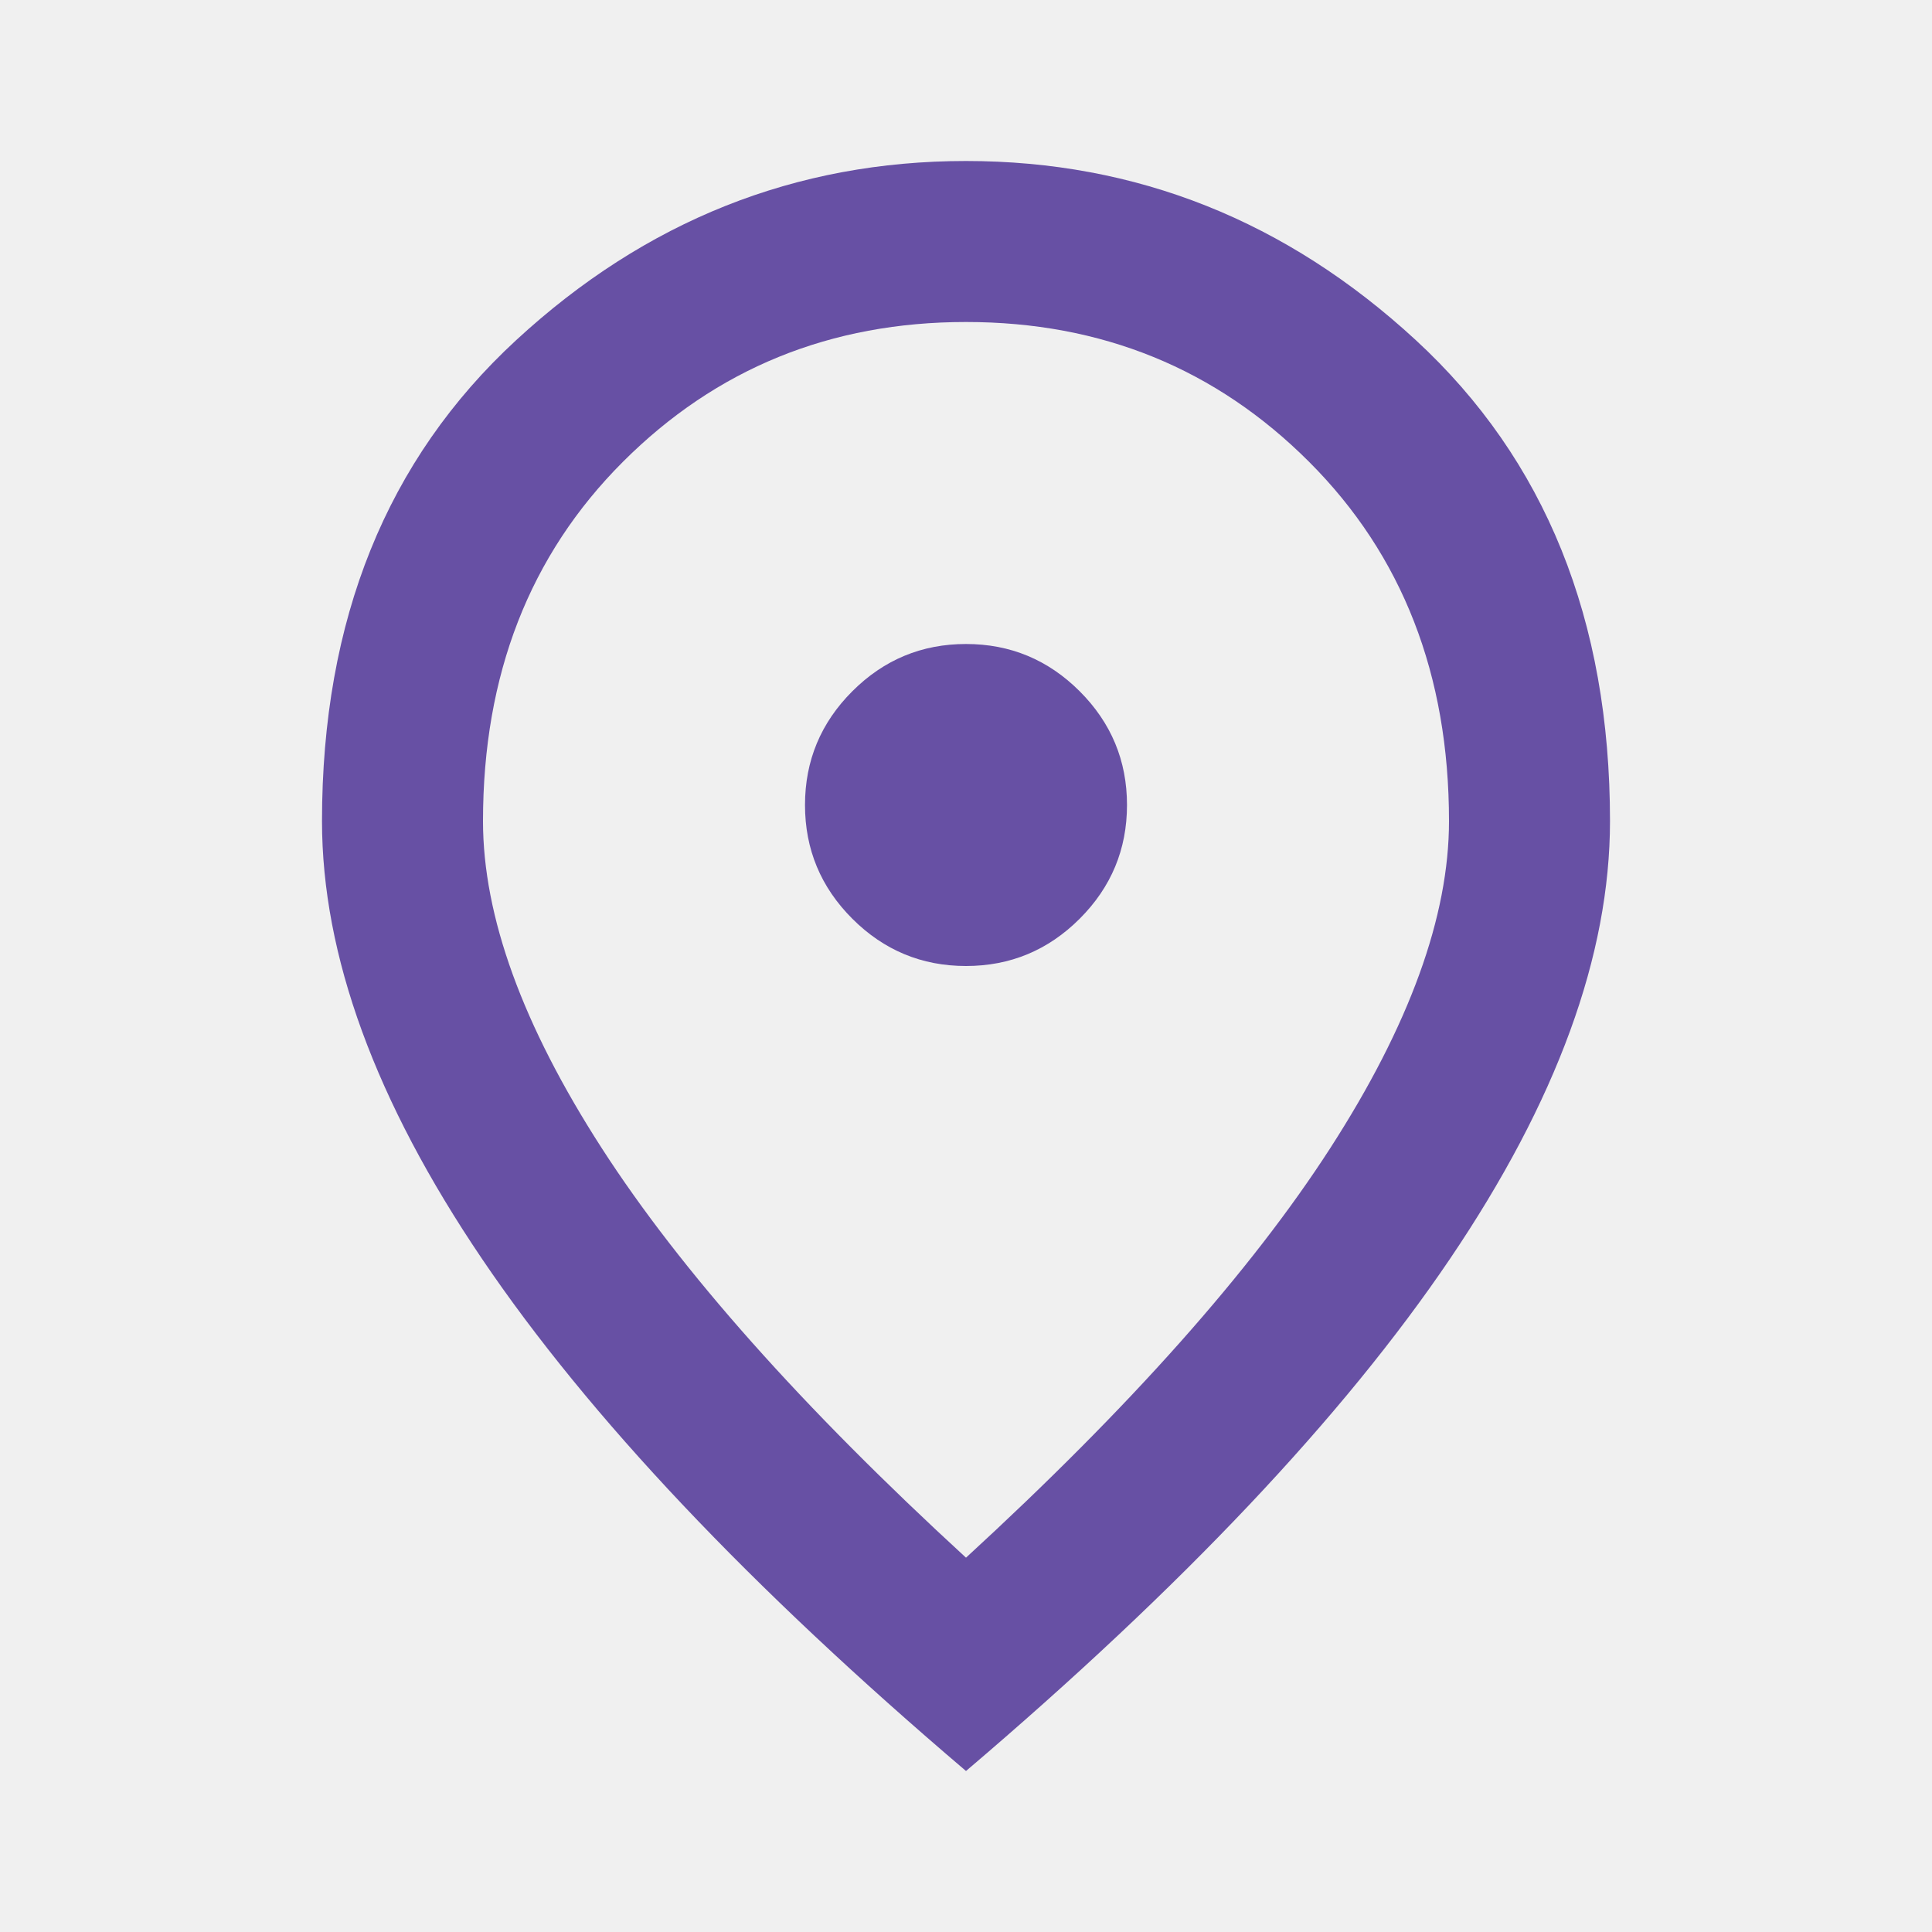
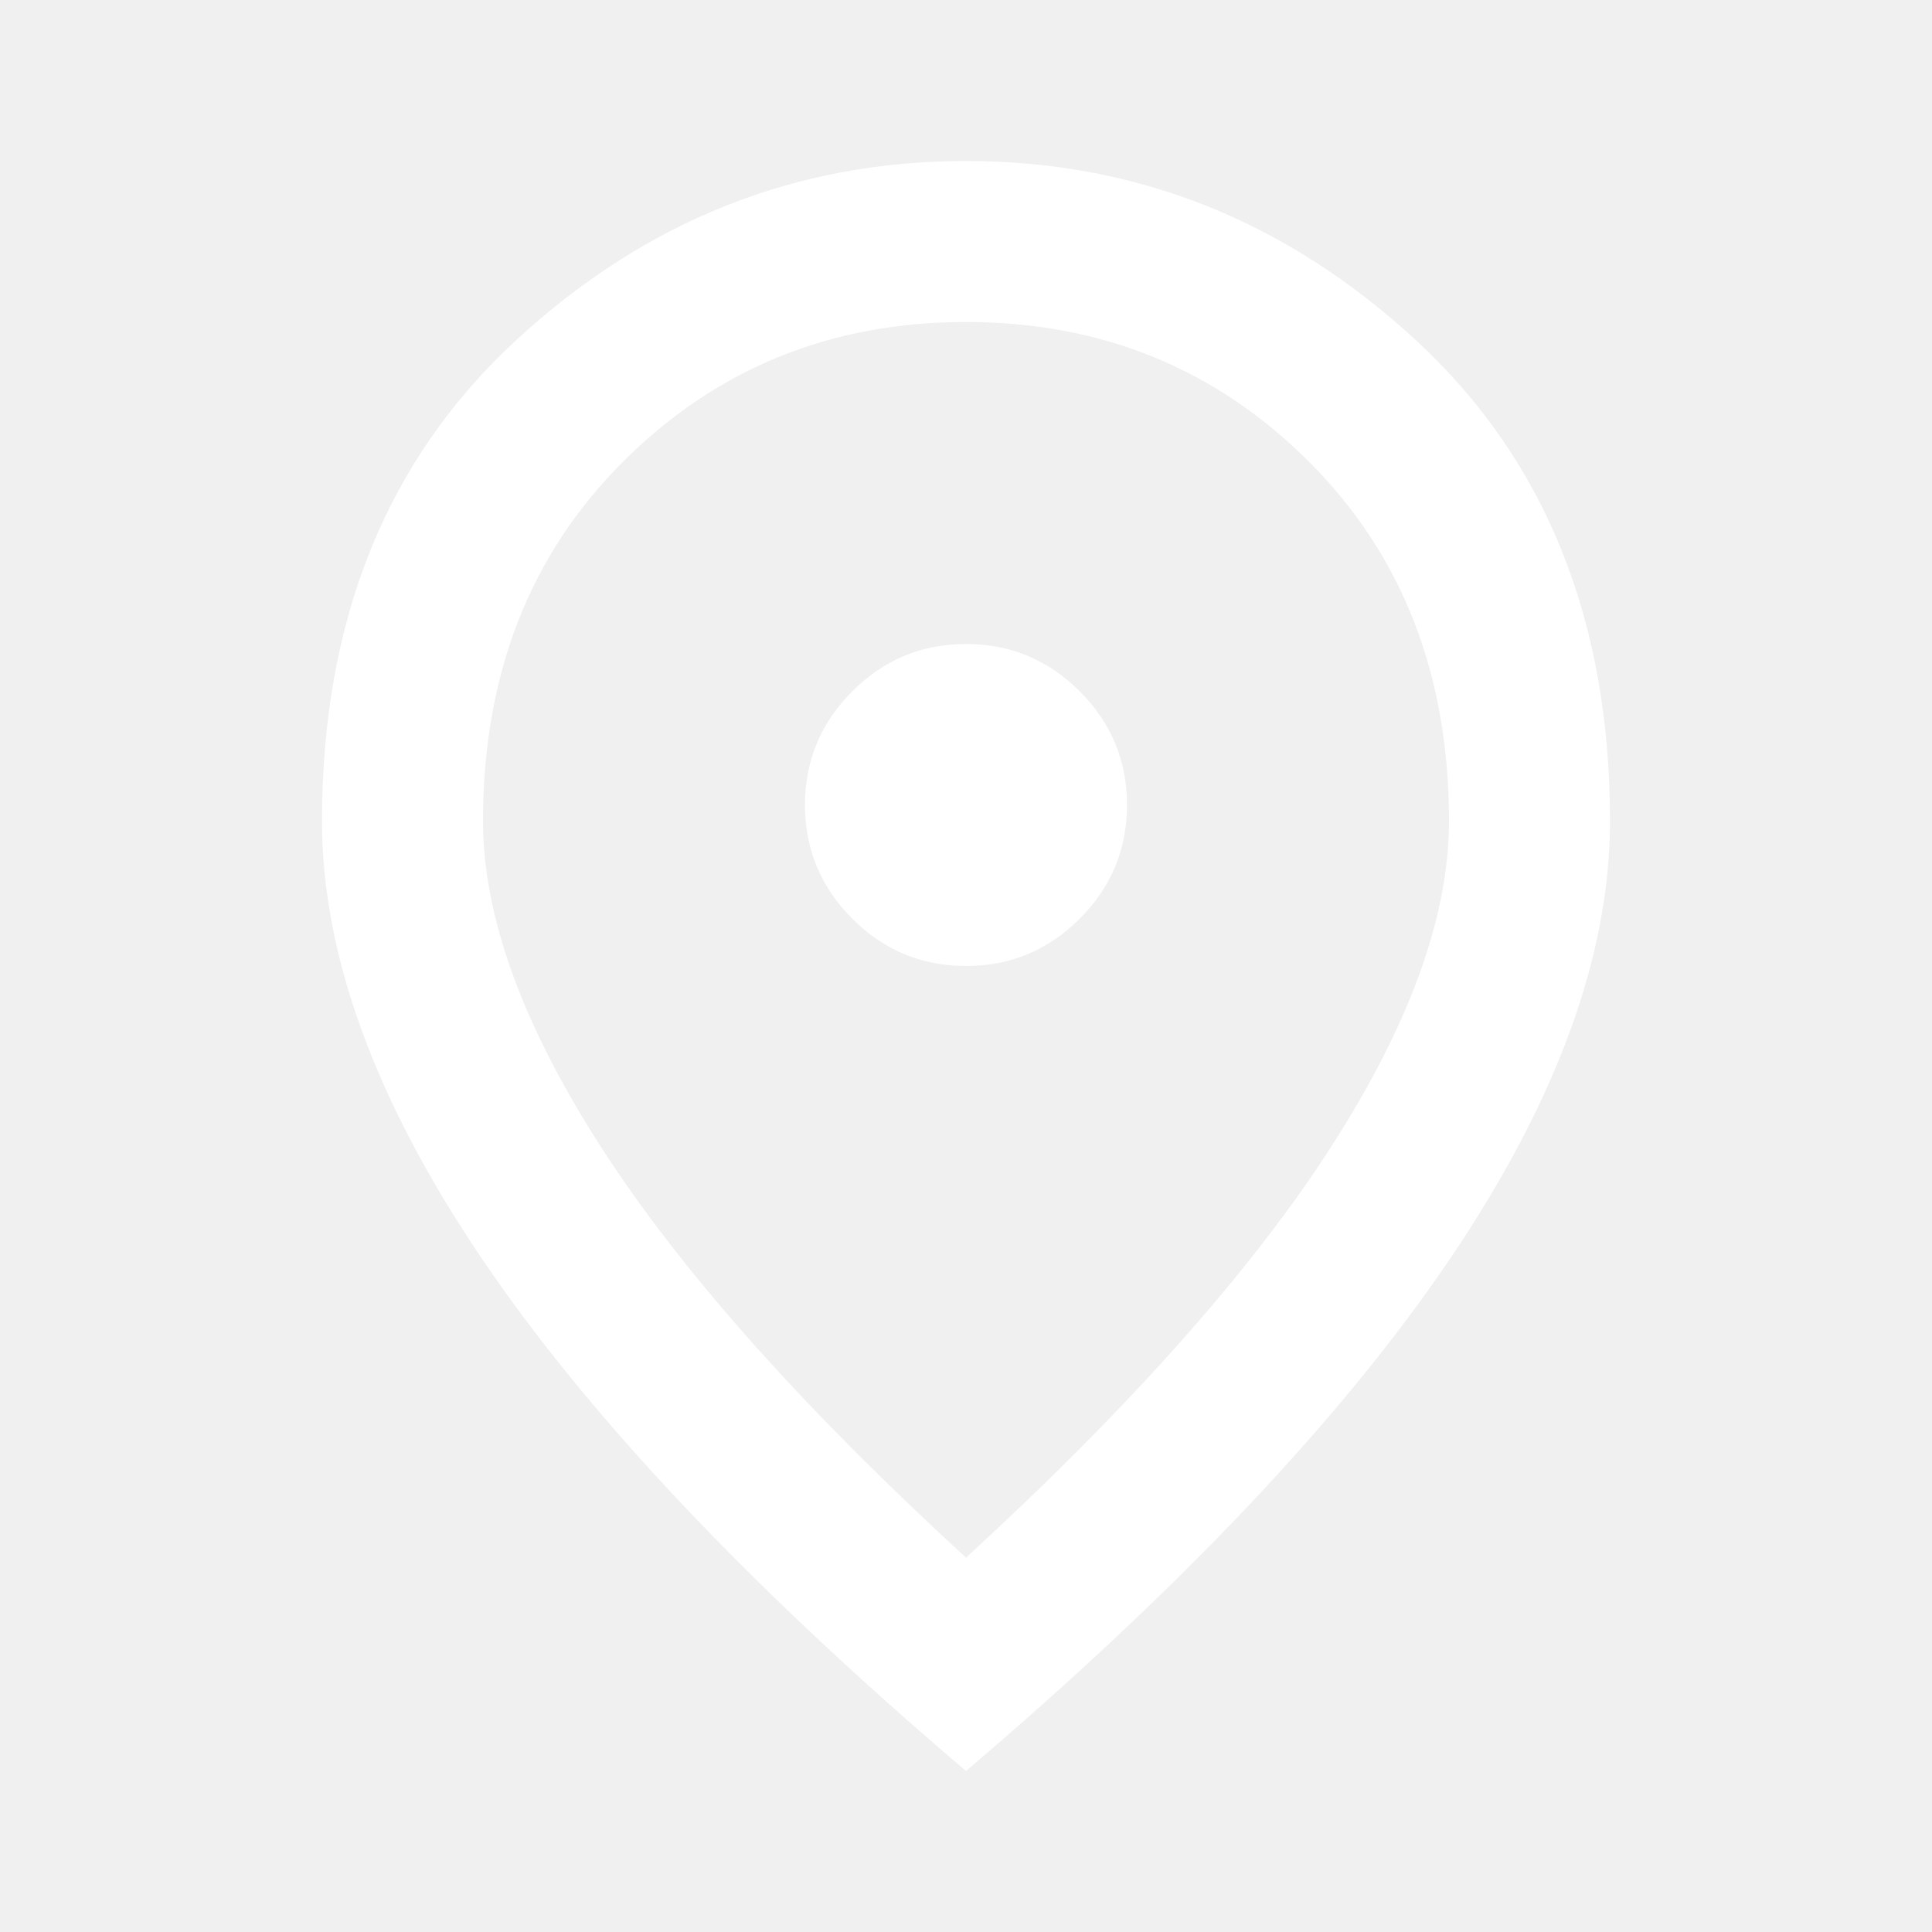
<svg xmlns="http://www.w3.org/2000/svg" height="24" viewBox="0 -960 960 960" width="24">
-   <path d="M480-480q33 0 56.5-23.5T560-560q0-33-23.5-56.5T480-640q-33 0-56.5 23.5T400-560q0 33 23.5 56.5T480-480Zm0 294q122-112 181-203.5T720-552q0-109-69.5-178.5T480-800q-101 0-170.5 69.5T240-552q0 71 59 162.5T480-186Zm0 106Q319-217 239.5-334.5T160-552q0-150 96.5-239T480-880q127 0 223.5 89T800-552q0 100-79.5 217.5T480-80Zm0-480Z" fill="#6750A4" />
+   <path d="M480-480q33 0 56.5-23.5T560-560q0-33-23.5-56.5T480-640q-33 0-56.5 23.5T400-560q0 33 23.5 56.5T480-480Zm0 294q122-112 181-203.5T720-552q0-109-69.5-178.5T480-800q-101 0-170.5 69.5T240-552q0 71 59 162.5T480-186Zm0 106Q319-217 239.5-334.5T160-552q0-150 96.5-239T480-880q127 0 223.5 89T800-552q0 100-79.5 217.5T480-80Zm0-480Z" fill="white" />
</svg>
